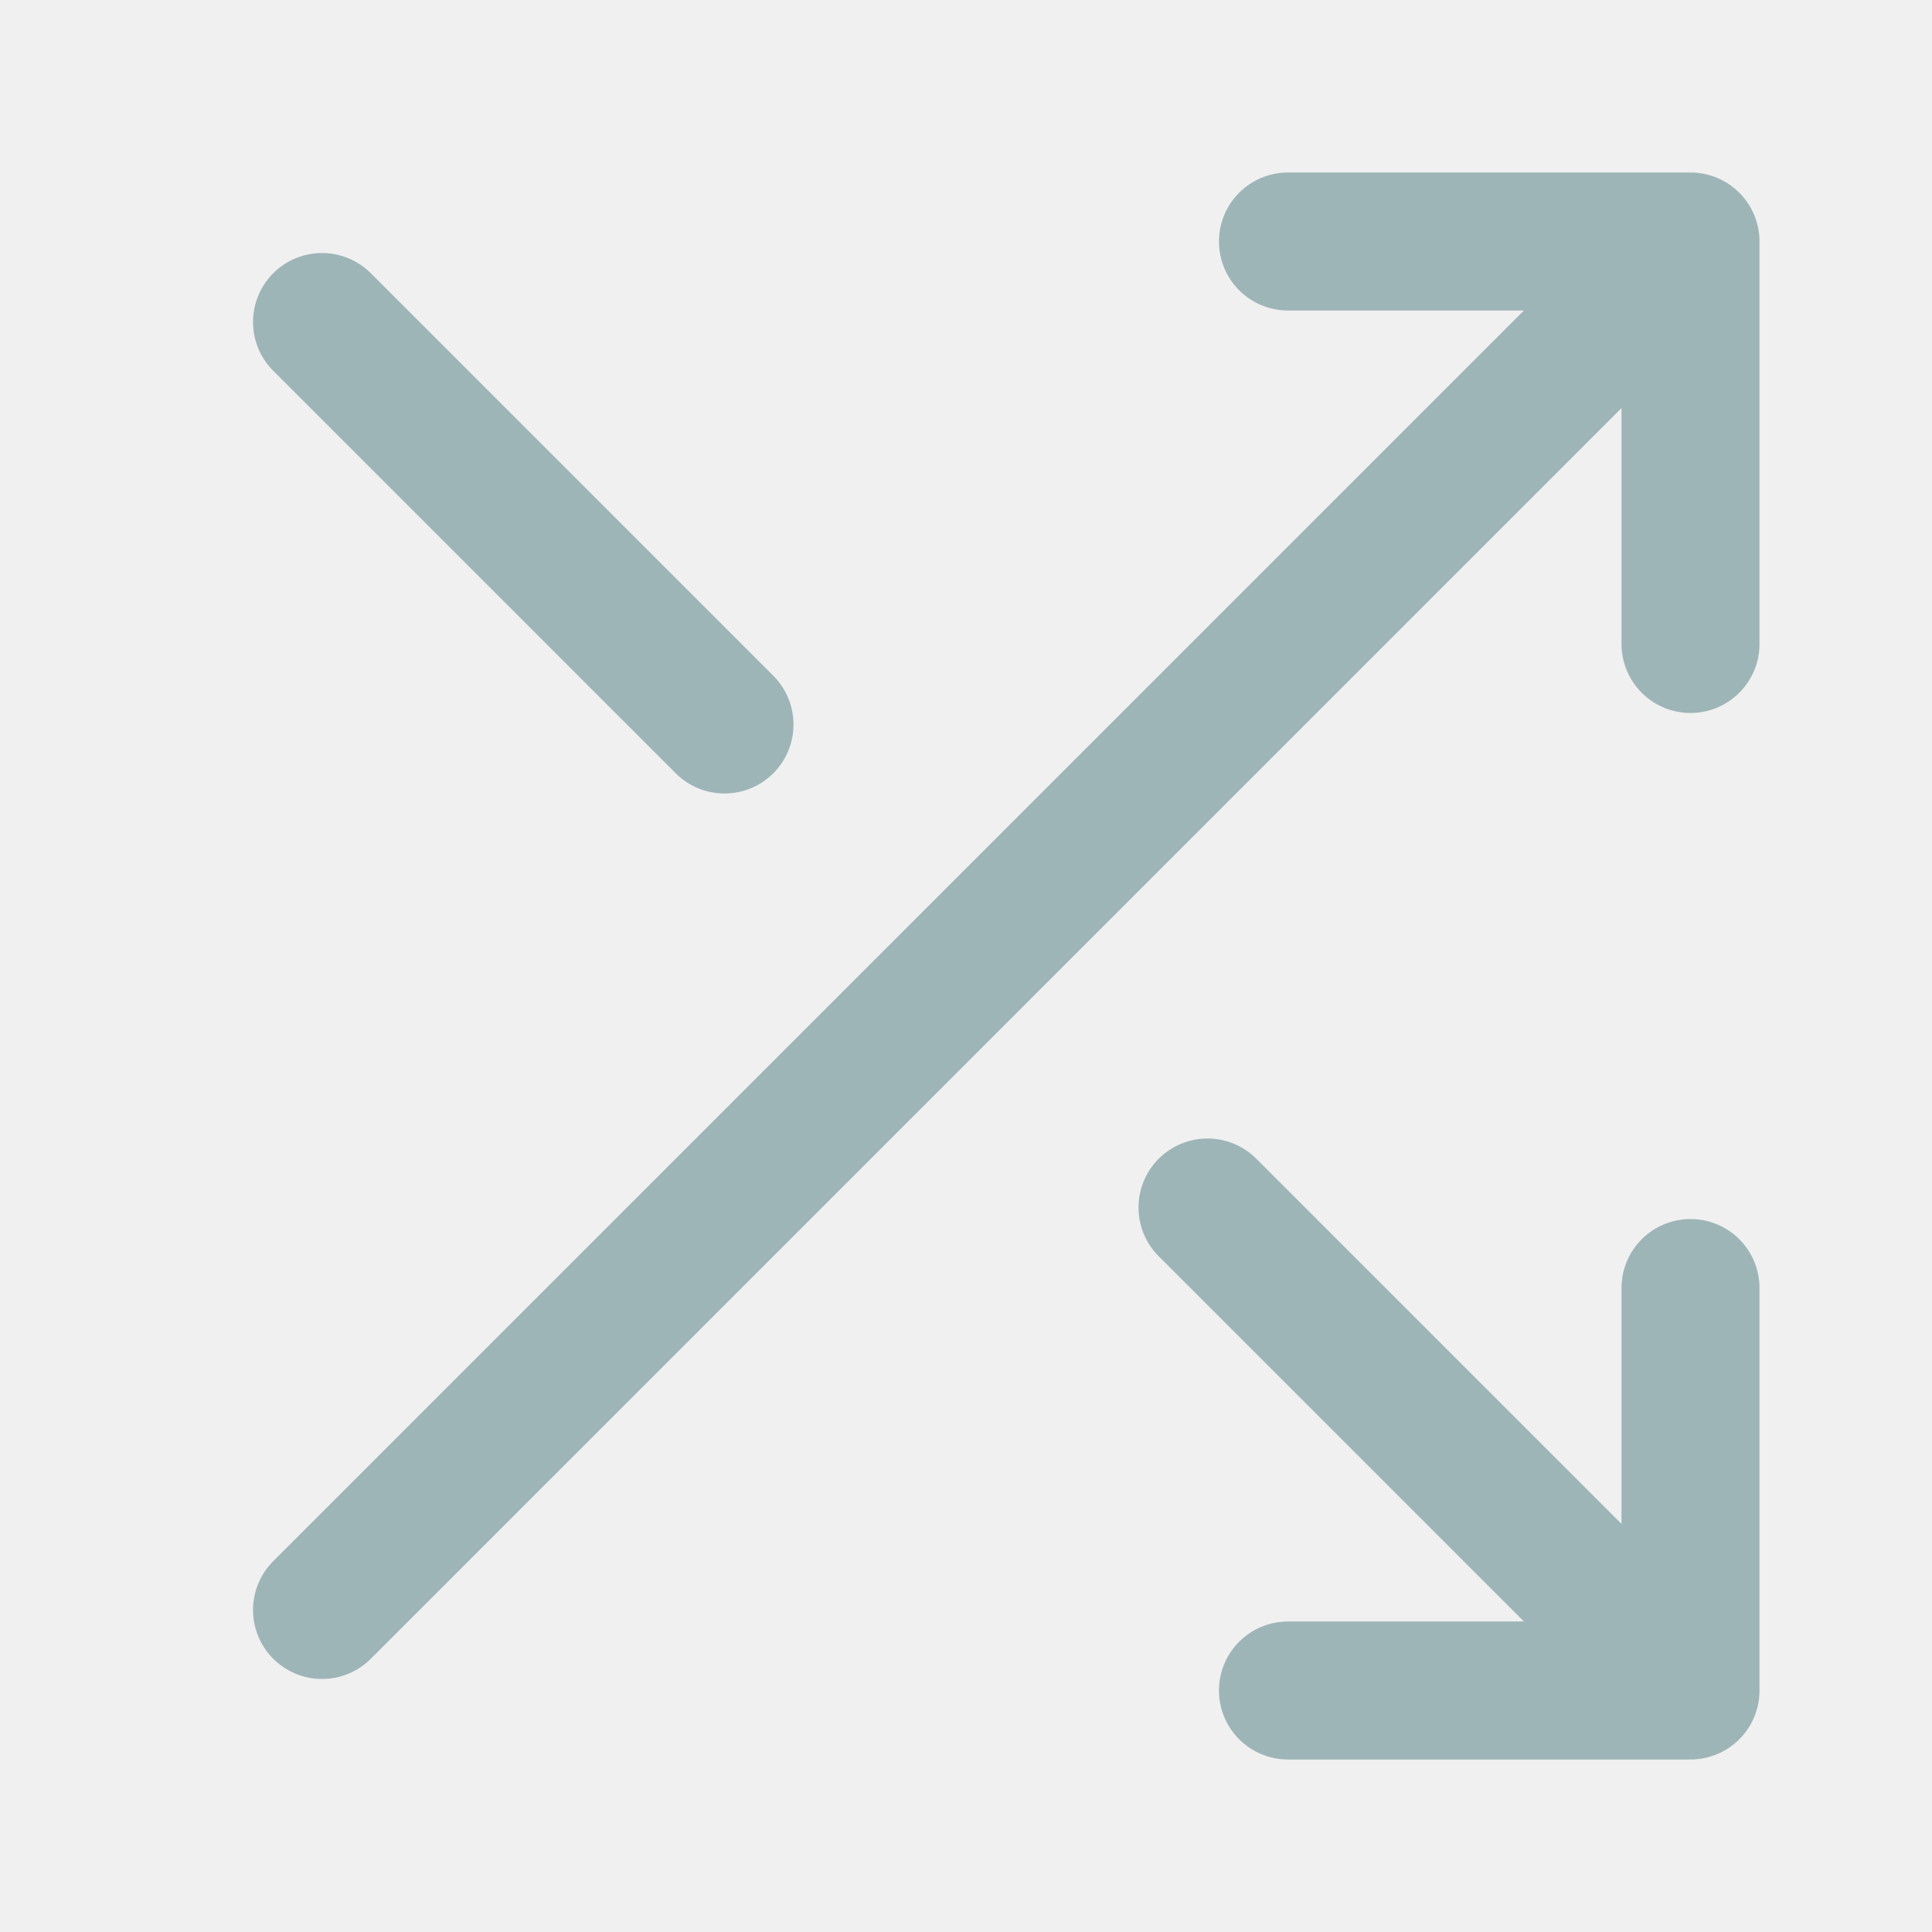
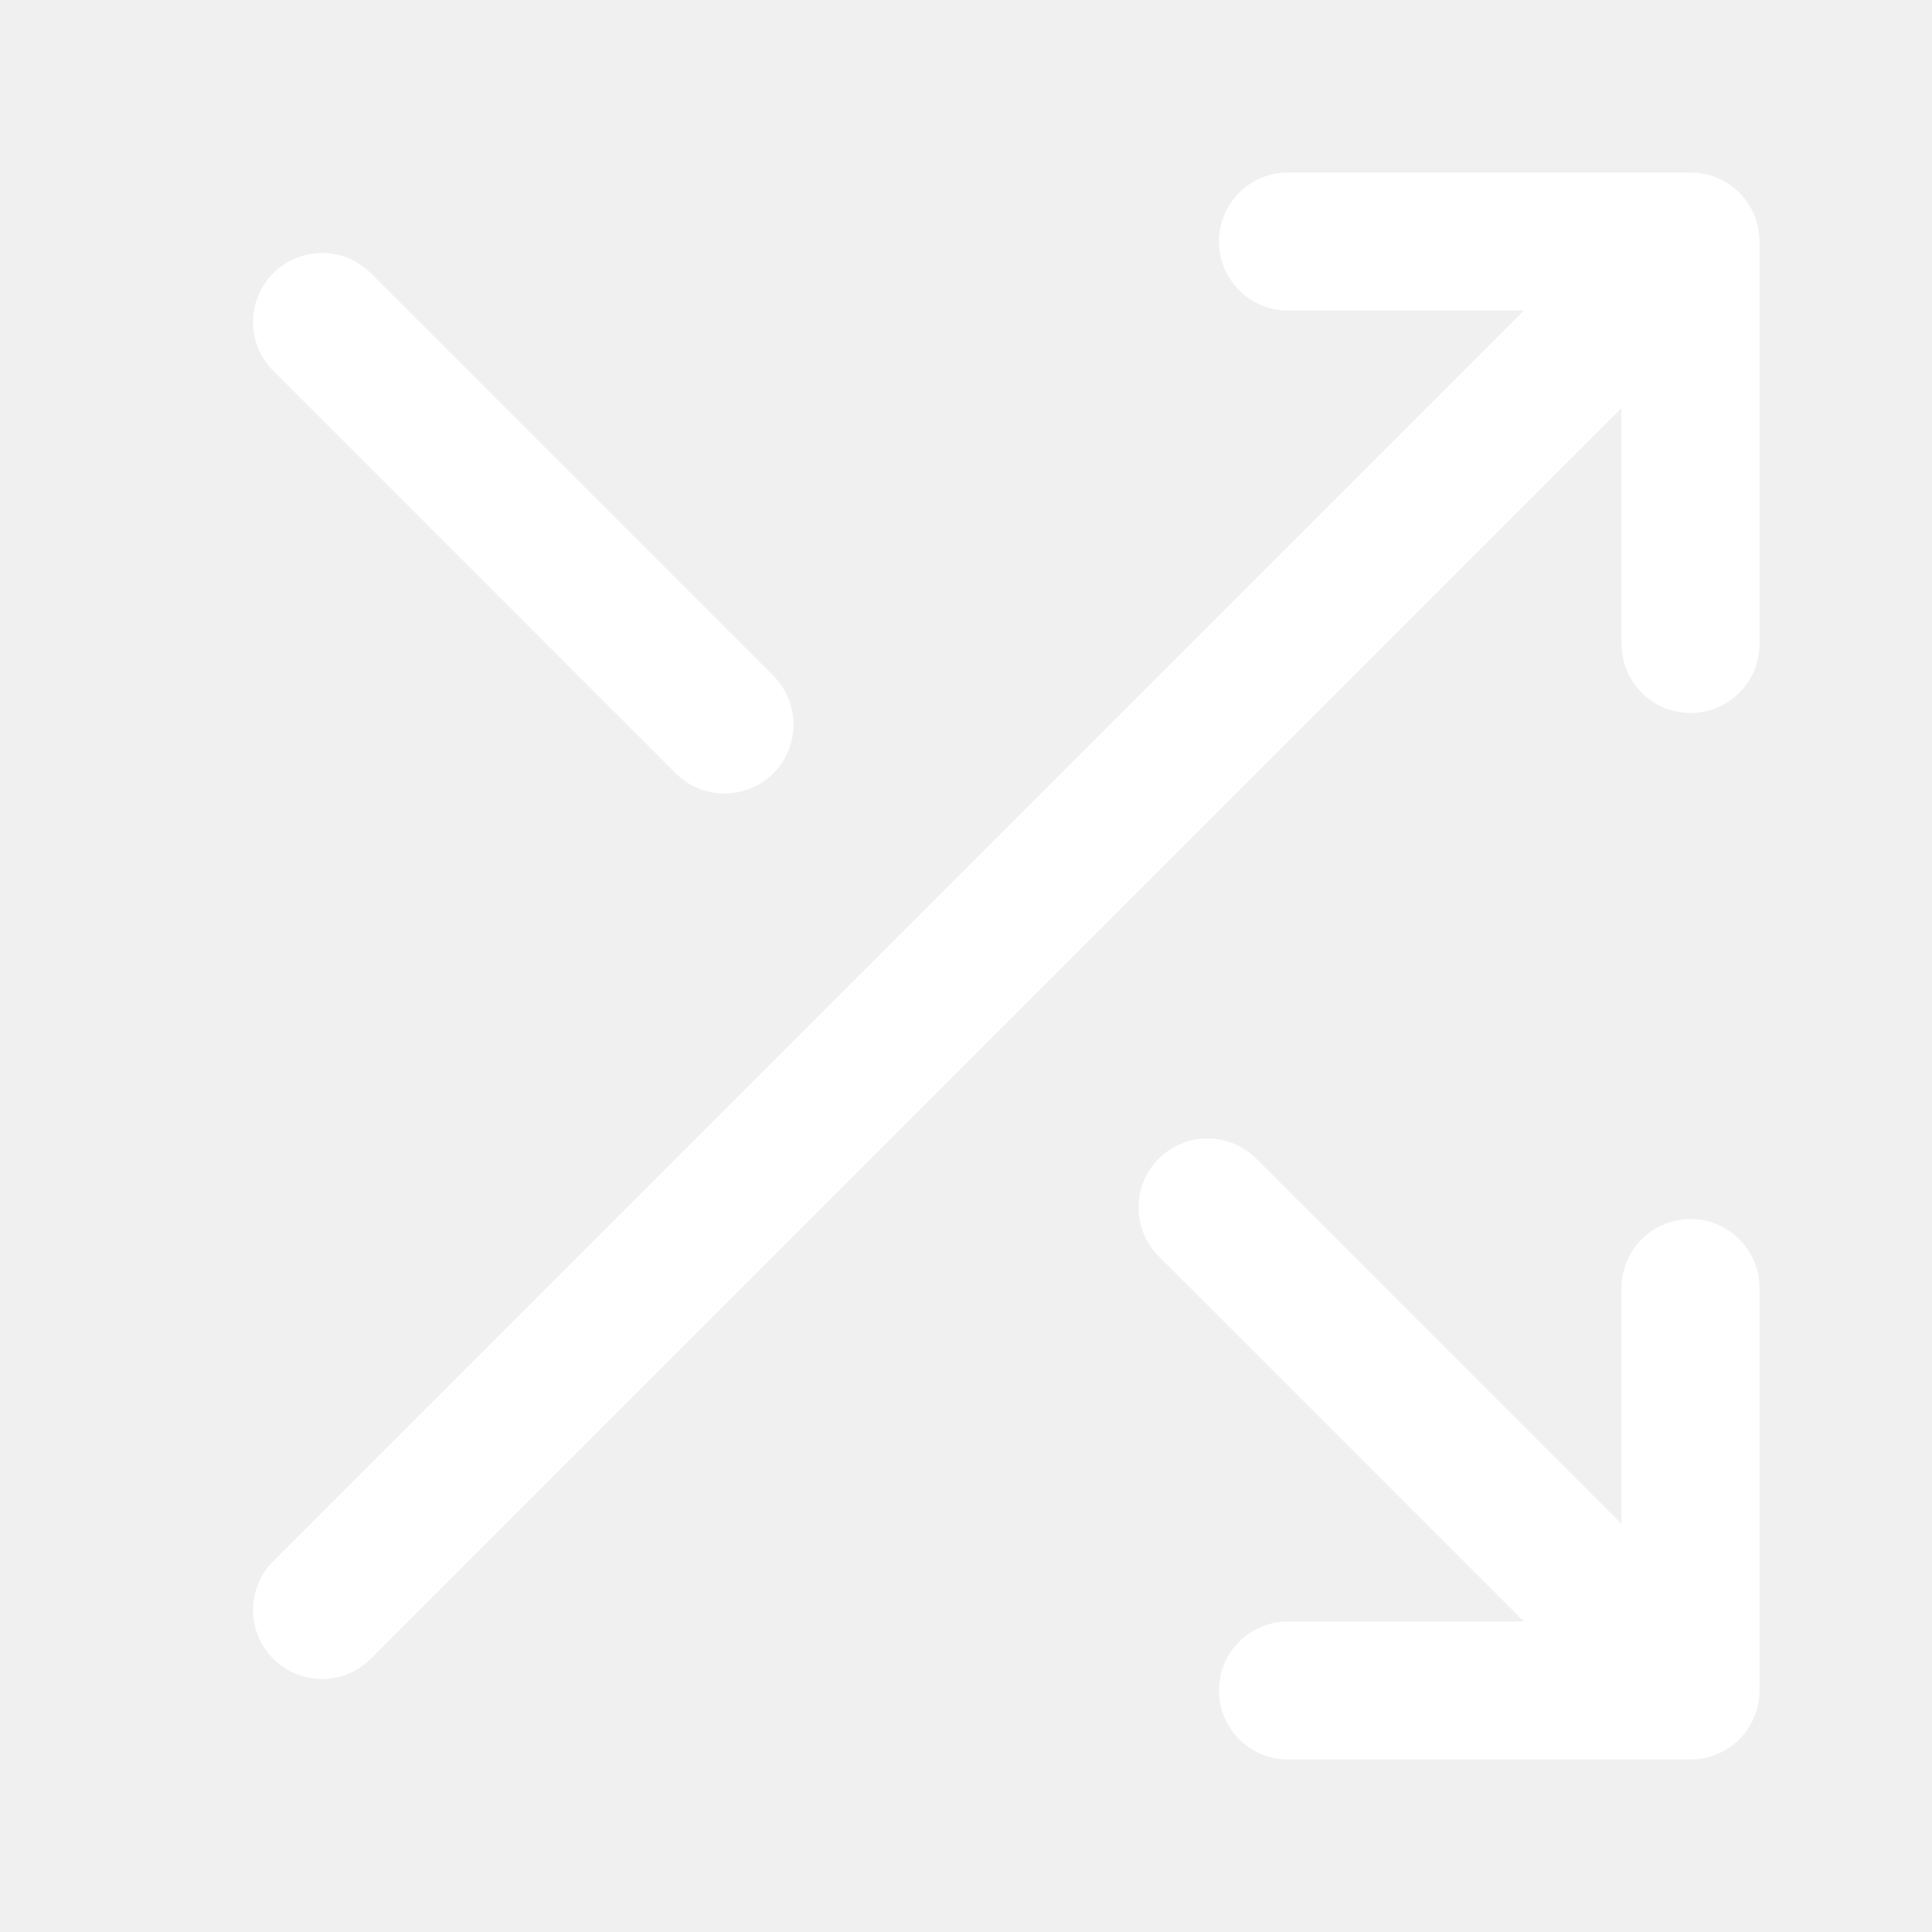
<svg xmlns="http://www.w3.org/2000/svg" width="28" height="28" viewBox="0 0 28 28" fill="none">
-   <path d="M18.666 3.5H24.5M24.5 3.5V9.333M24.5 3.5L4.667 23.333M24.5 18.667V24.5M24.5 24.5H18.666M24.5 24.5L17.5 17.5M4.667 4.667L10.5 10.5" stroke="#9EB5B8" stroke-width="2" stroke-linecap="round" stroke-linejoin="round" />
+   <path d="M18.666 3.5H24.5M24.5 3.5V9.333M24.5 3.5L4.667 23.333M24.5 18.667V24.5M24.5 24.5H18.666M24.5 24.5L17.5 17.5M4.667 4.667L10.5 10.5" stroke="#FFFFFF" stroke-width="2" stroke-linecap="round" stroke-linejoin="round" />
</svg>
